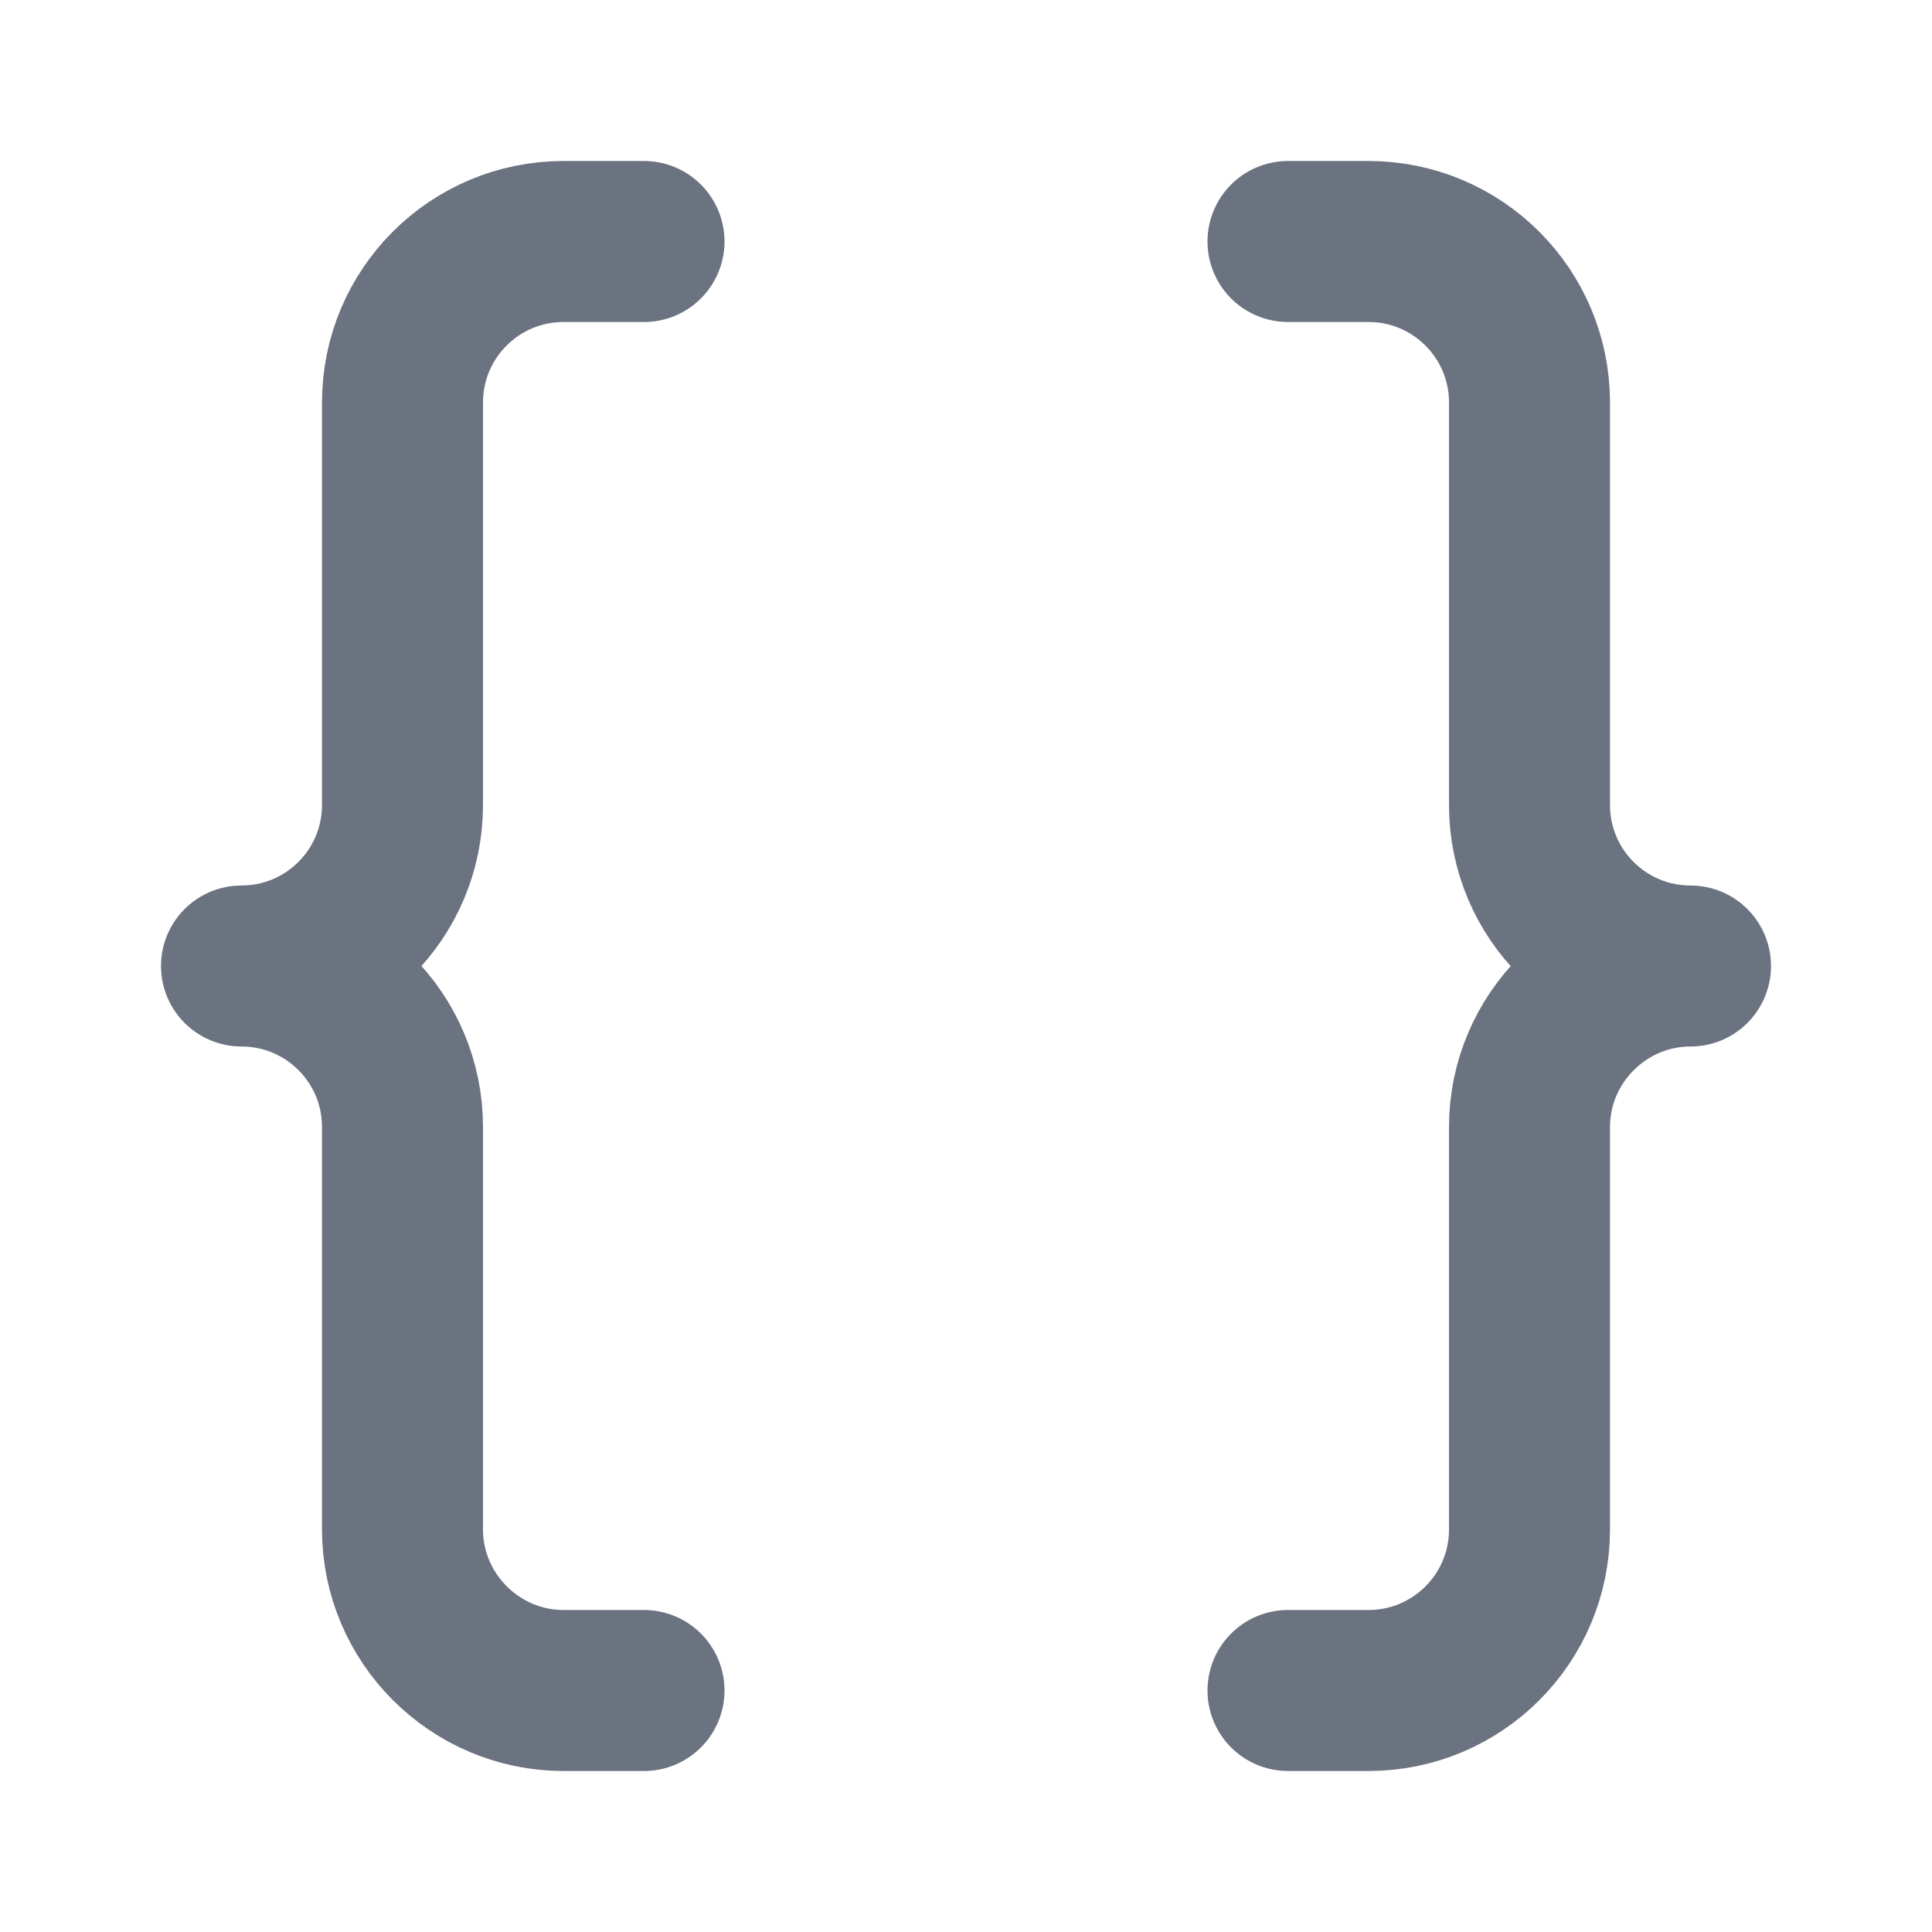
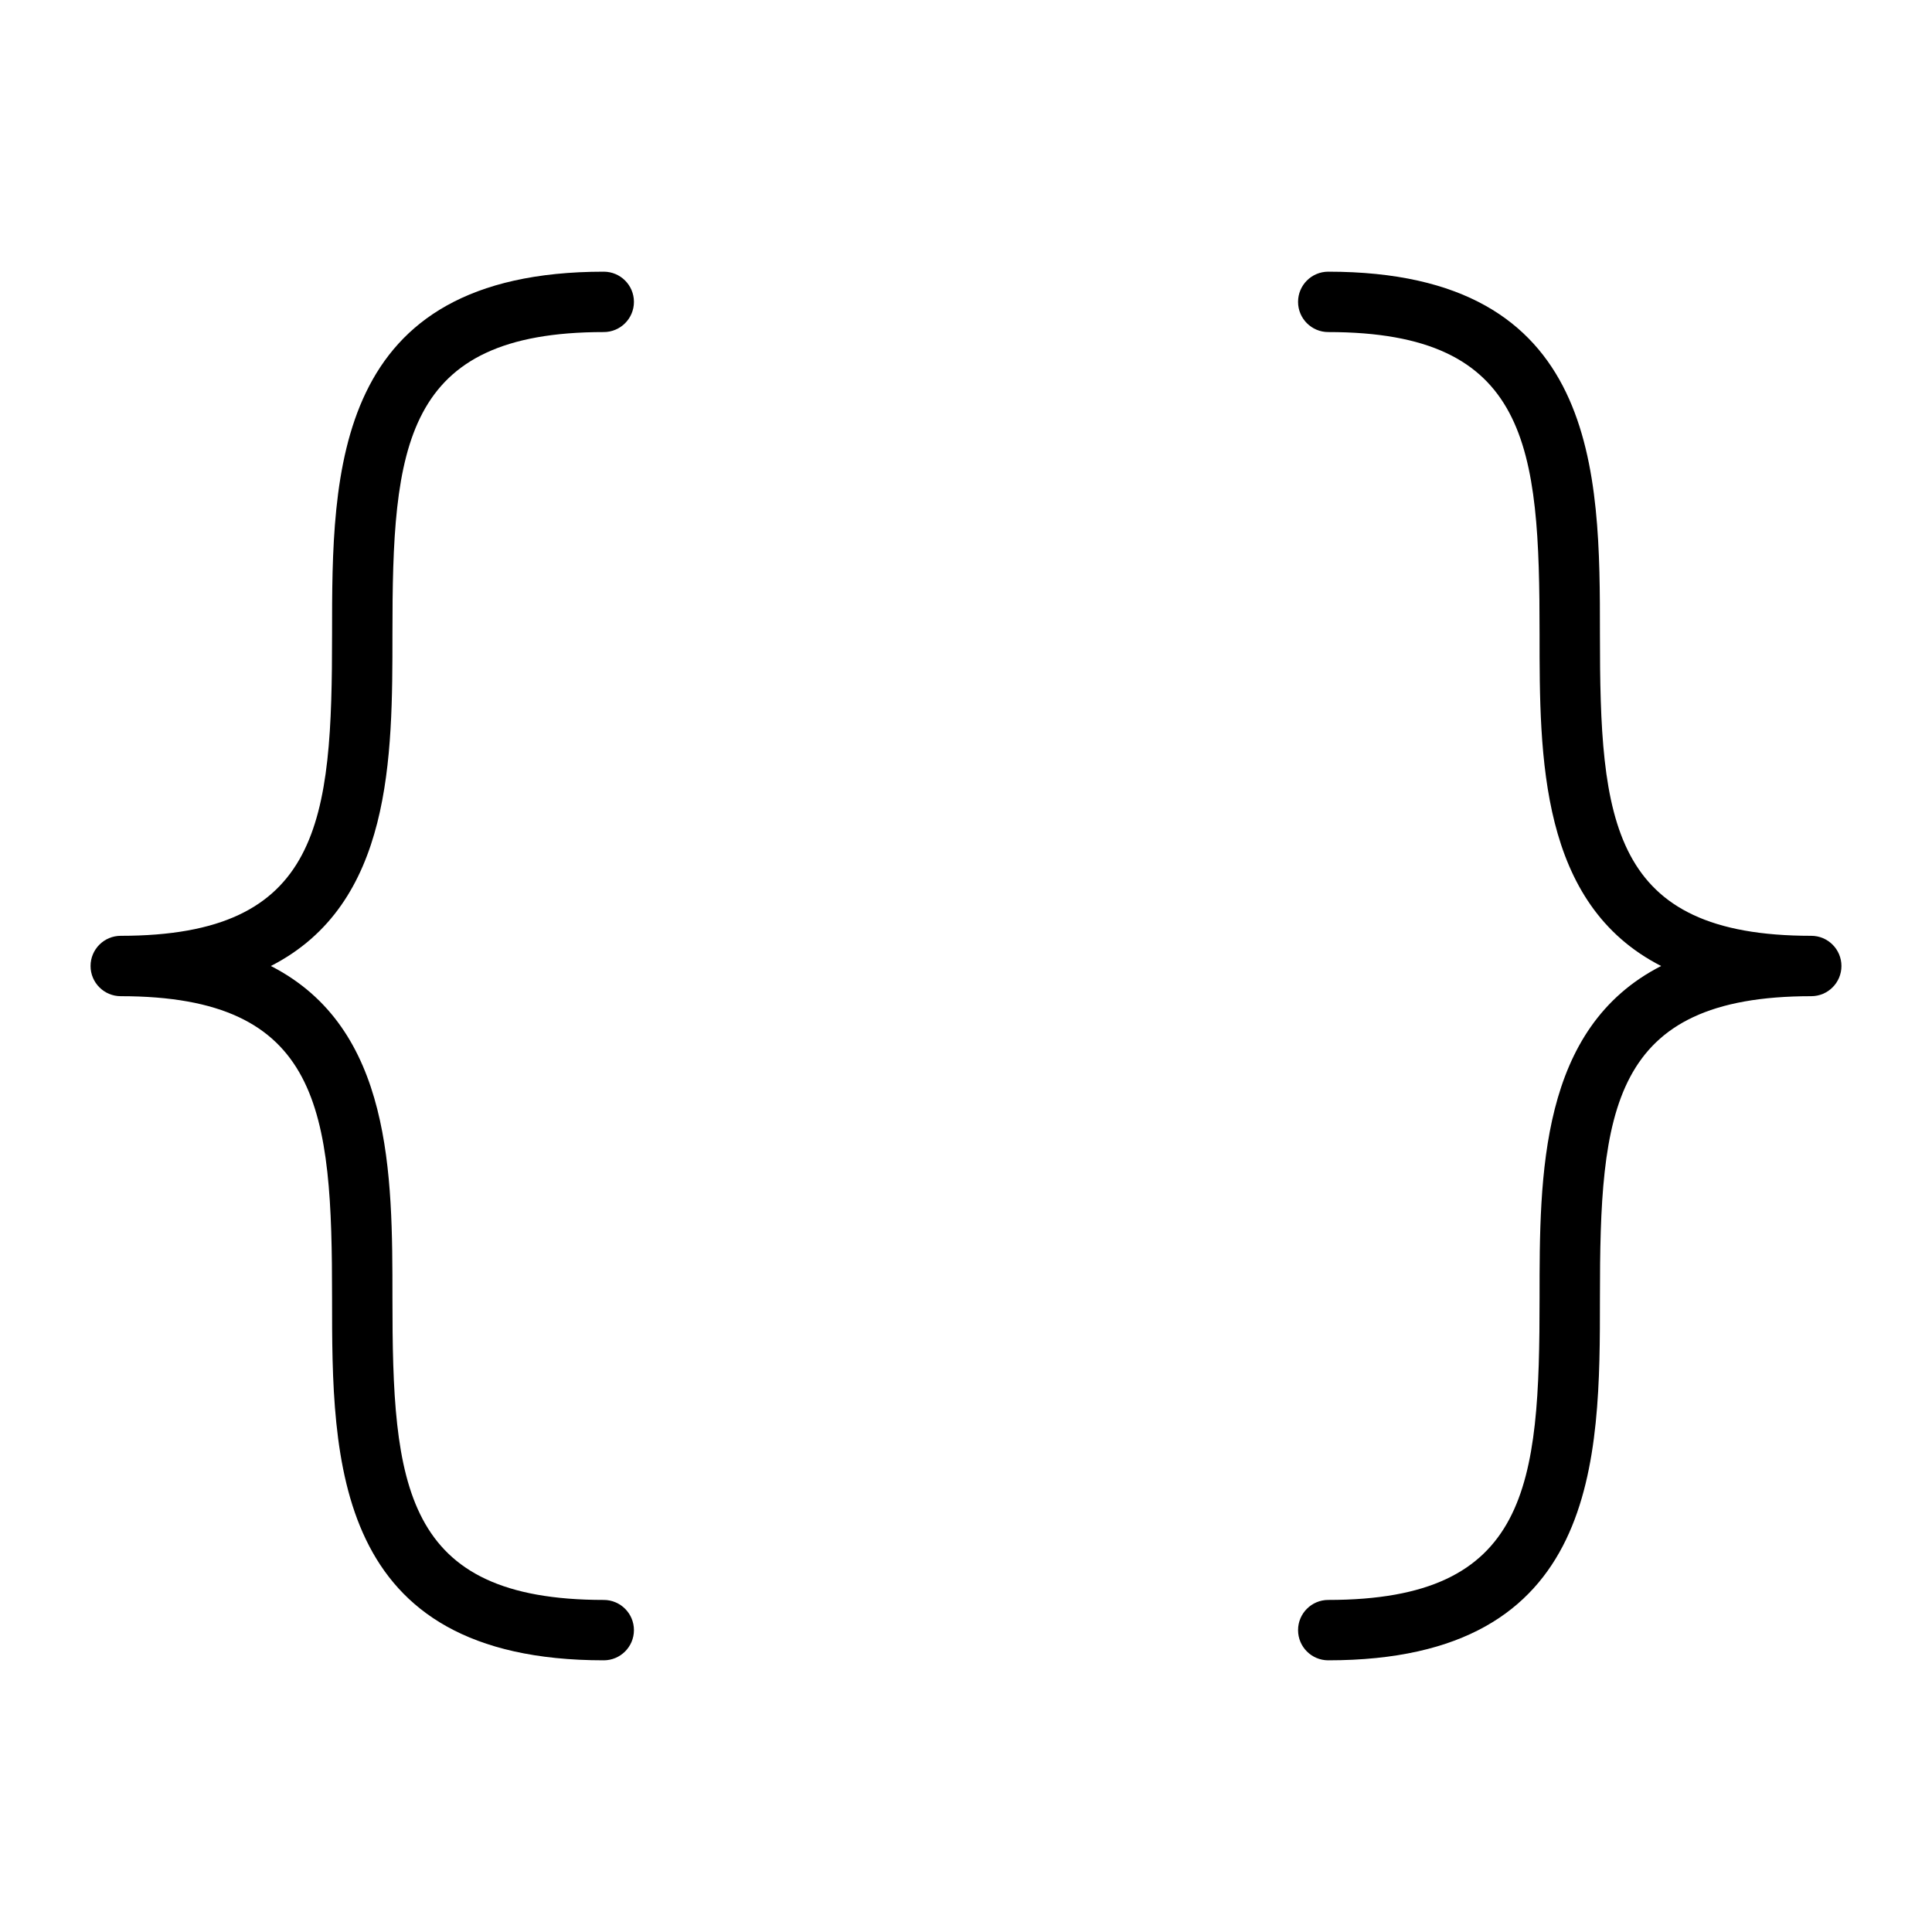
- <svg xmlns="http://www.w3.org/2000/svg" class="lucide lucide-braces" width="24" height="24" viewBox="0 0 24 24" fill="none" stroke="#6b7280" stroke-width="2" stroke-linecap="round" stroke-linejoin="round">
-   <path d="M8 3H7a2 2 0 0 0-2 2v5a2 2 0 0 1-2 2 2 2 0 0 1 2 2v5c0 1.1.9 2 2 2h1" />
-   <path d="M16 21h1a2 2 0 0 0 2-2v-5c0-1.1.9-2 2-2a2 2 0 0 1-2-2V5a2 2 0 0 0-2-2h-1" />
+ <svg xmlns="http://www.w3.org/2000/svg" viewBox="0 0 256 256" fill="currentColor">
+   <path d="M35.89,128C52,136.23,52,155.64,52,172c0,24.8,1.35,40,28,40a4,4,0,0,1,0,8c-36,0-36-26.61-36-48,0-24.8-1.35-40-28-40a4,4,0,0,1,0-8c26.65,0,28-15.2,28-40,0-21.39,0-48,36-48a4,4,0,0,1,0,8C53.35,44,52,59.2,52,84,52,100.36,52,119.77,35.89,128ZM240,124c-26.65,0-28-15.2-28-40,0-21.39,0-48-36-48a4,4,0,0,0,0,8c26.65,0,28,15.2,28,40,0,16.36,0,35.77,16.11,44C204,136.23,204,155.64,204,172c0,24.8-1.35,40-28,40a4,4,0,0,0,0,8c36,0,36-26.61,36-48,0-24.8,1.35-40,28-40a4,4,0,0,0,0-8Z" />
</svg>
